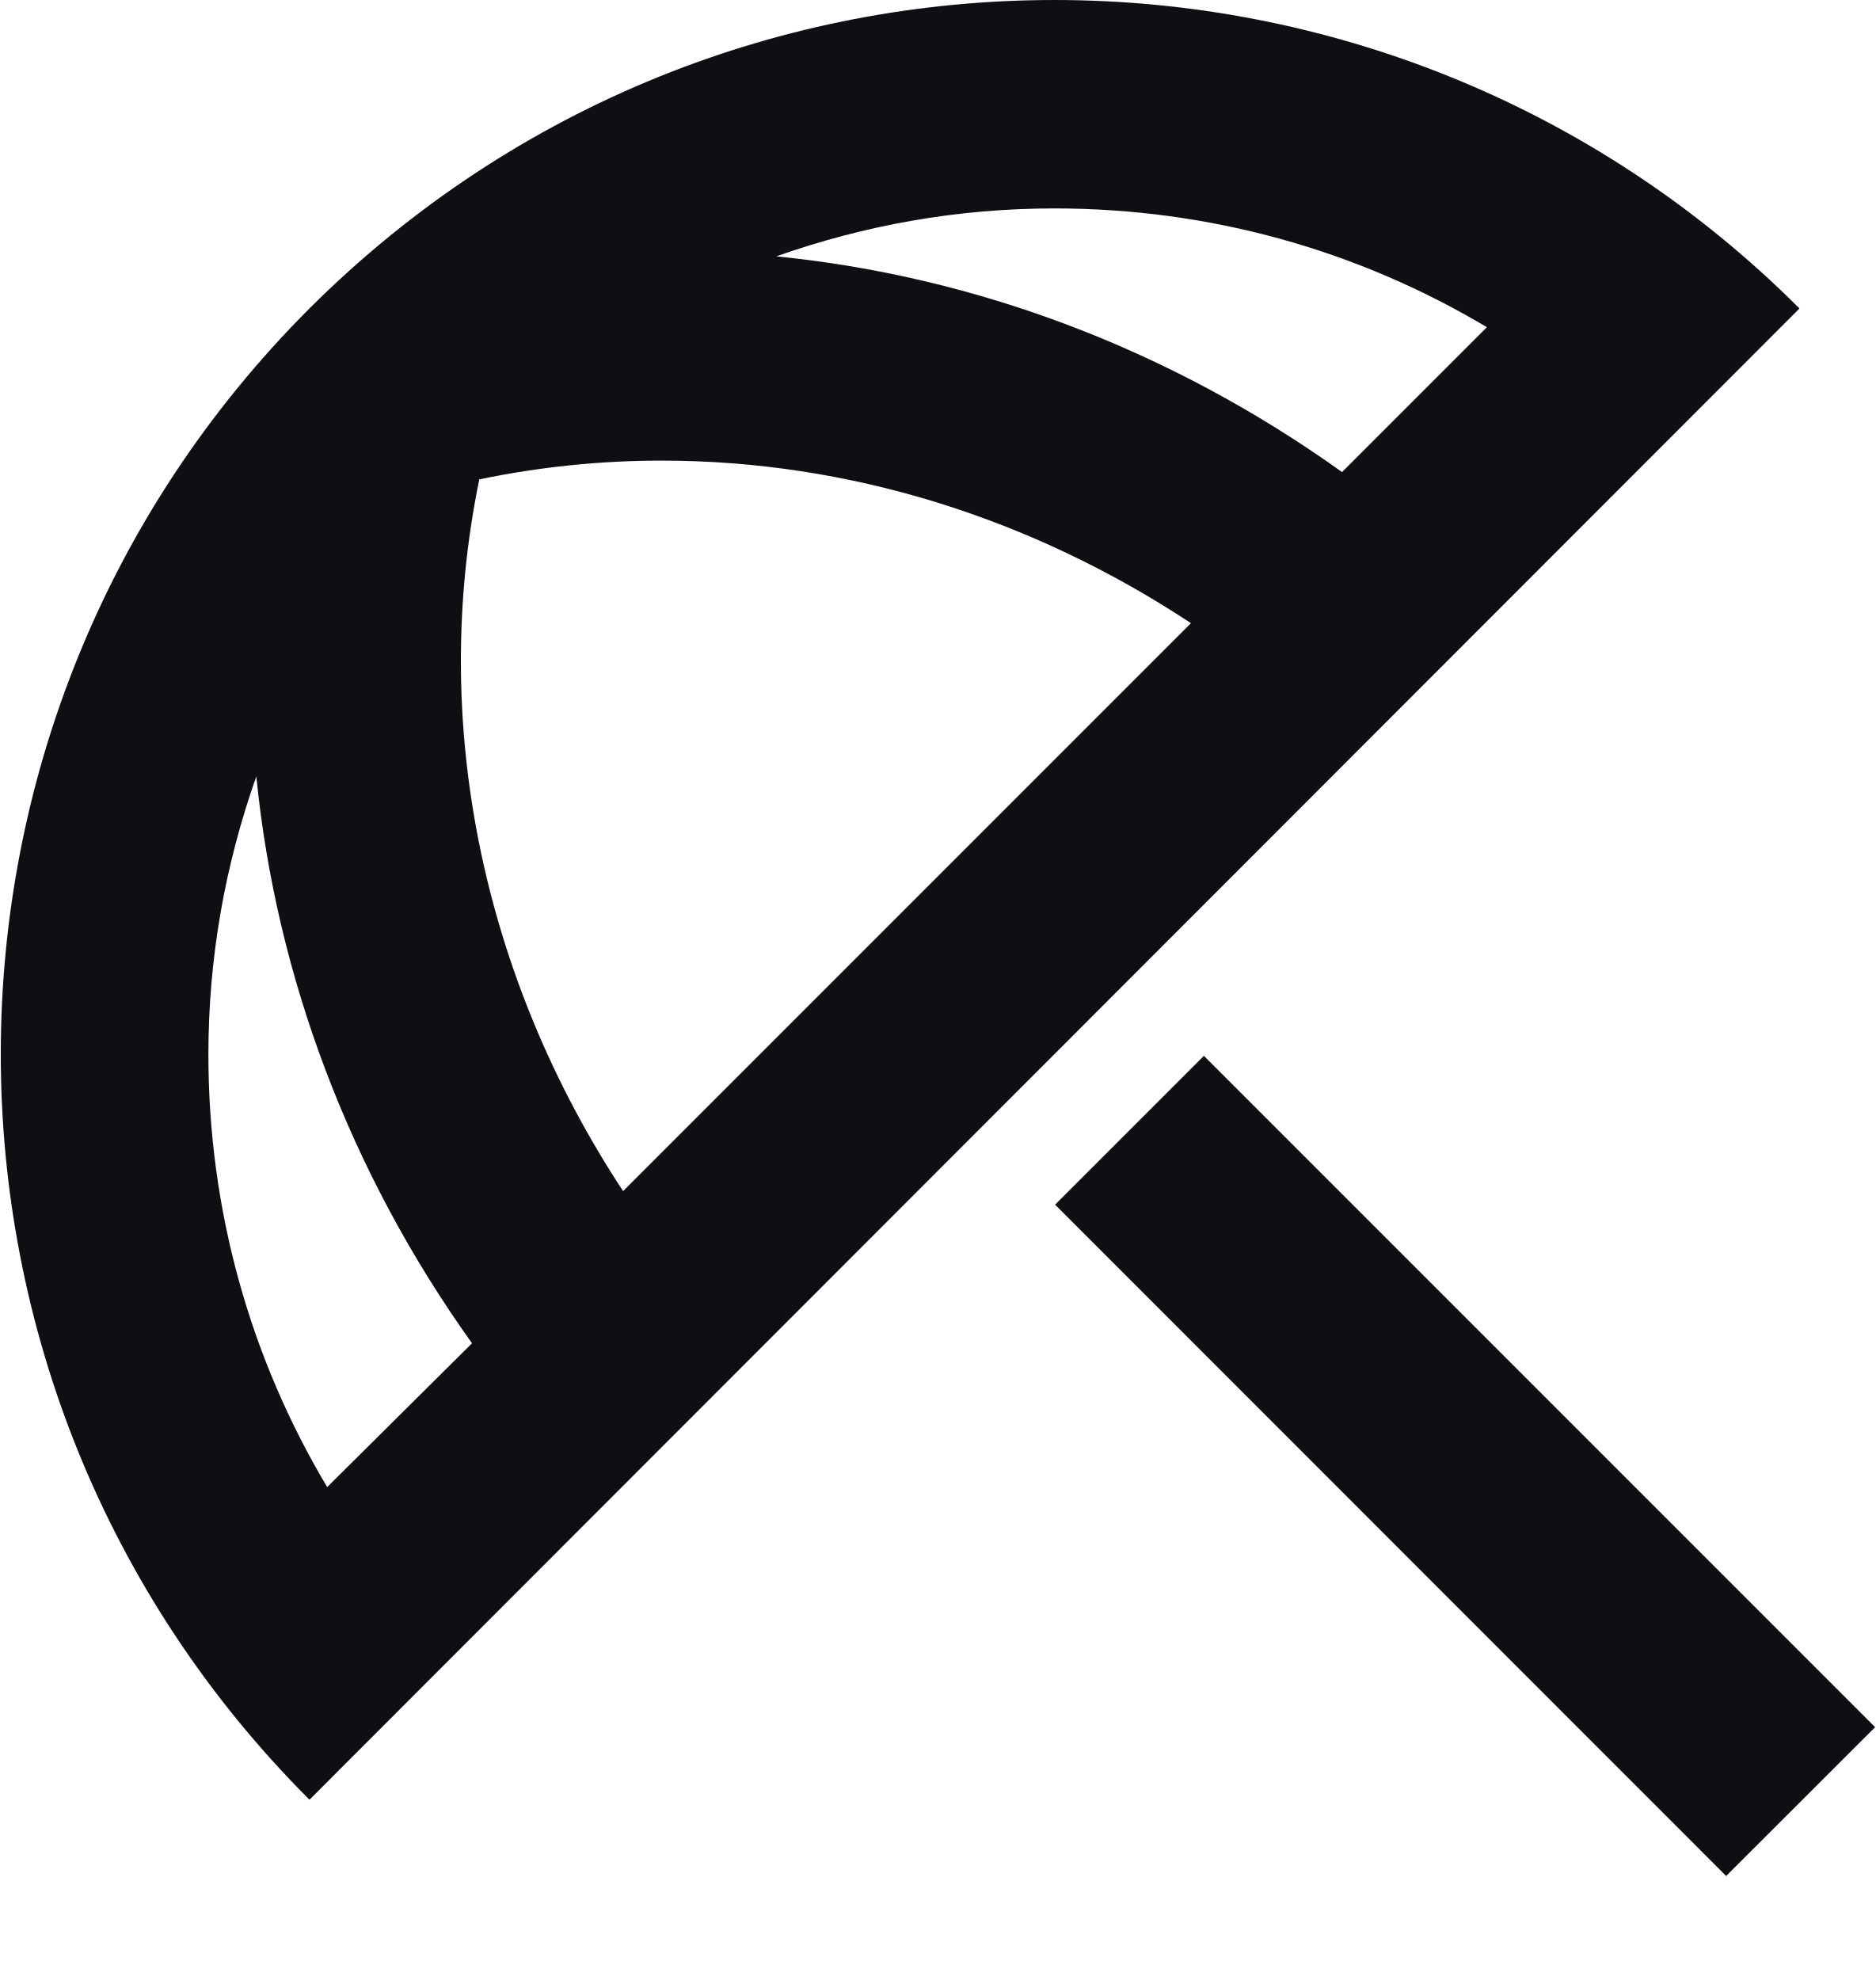
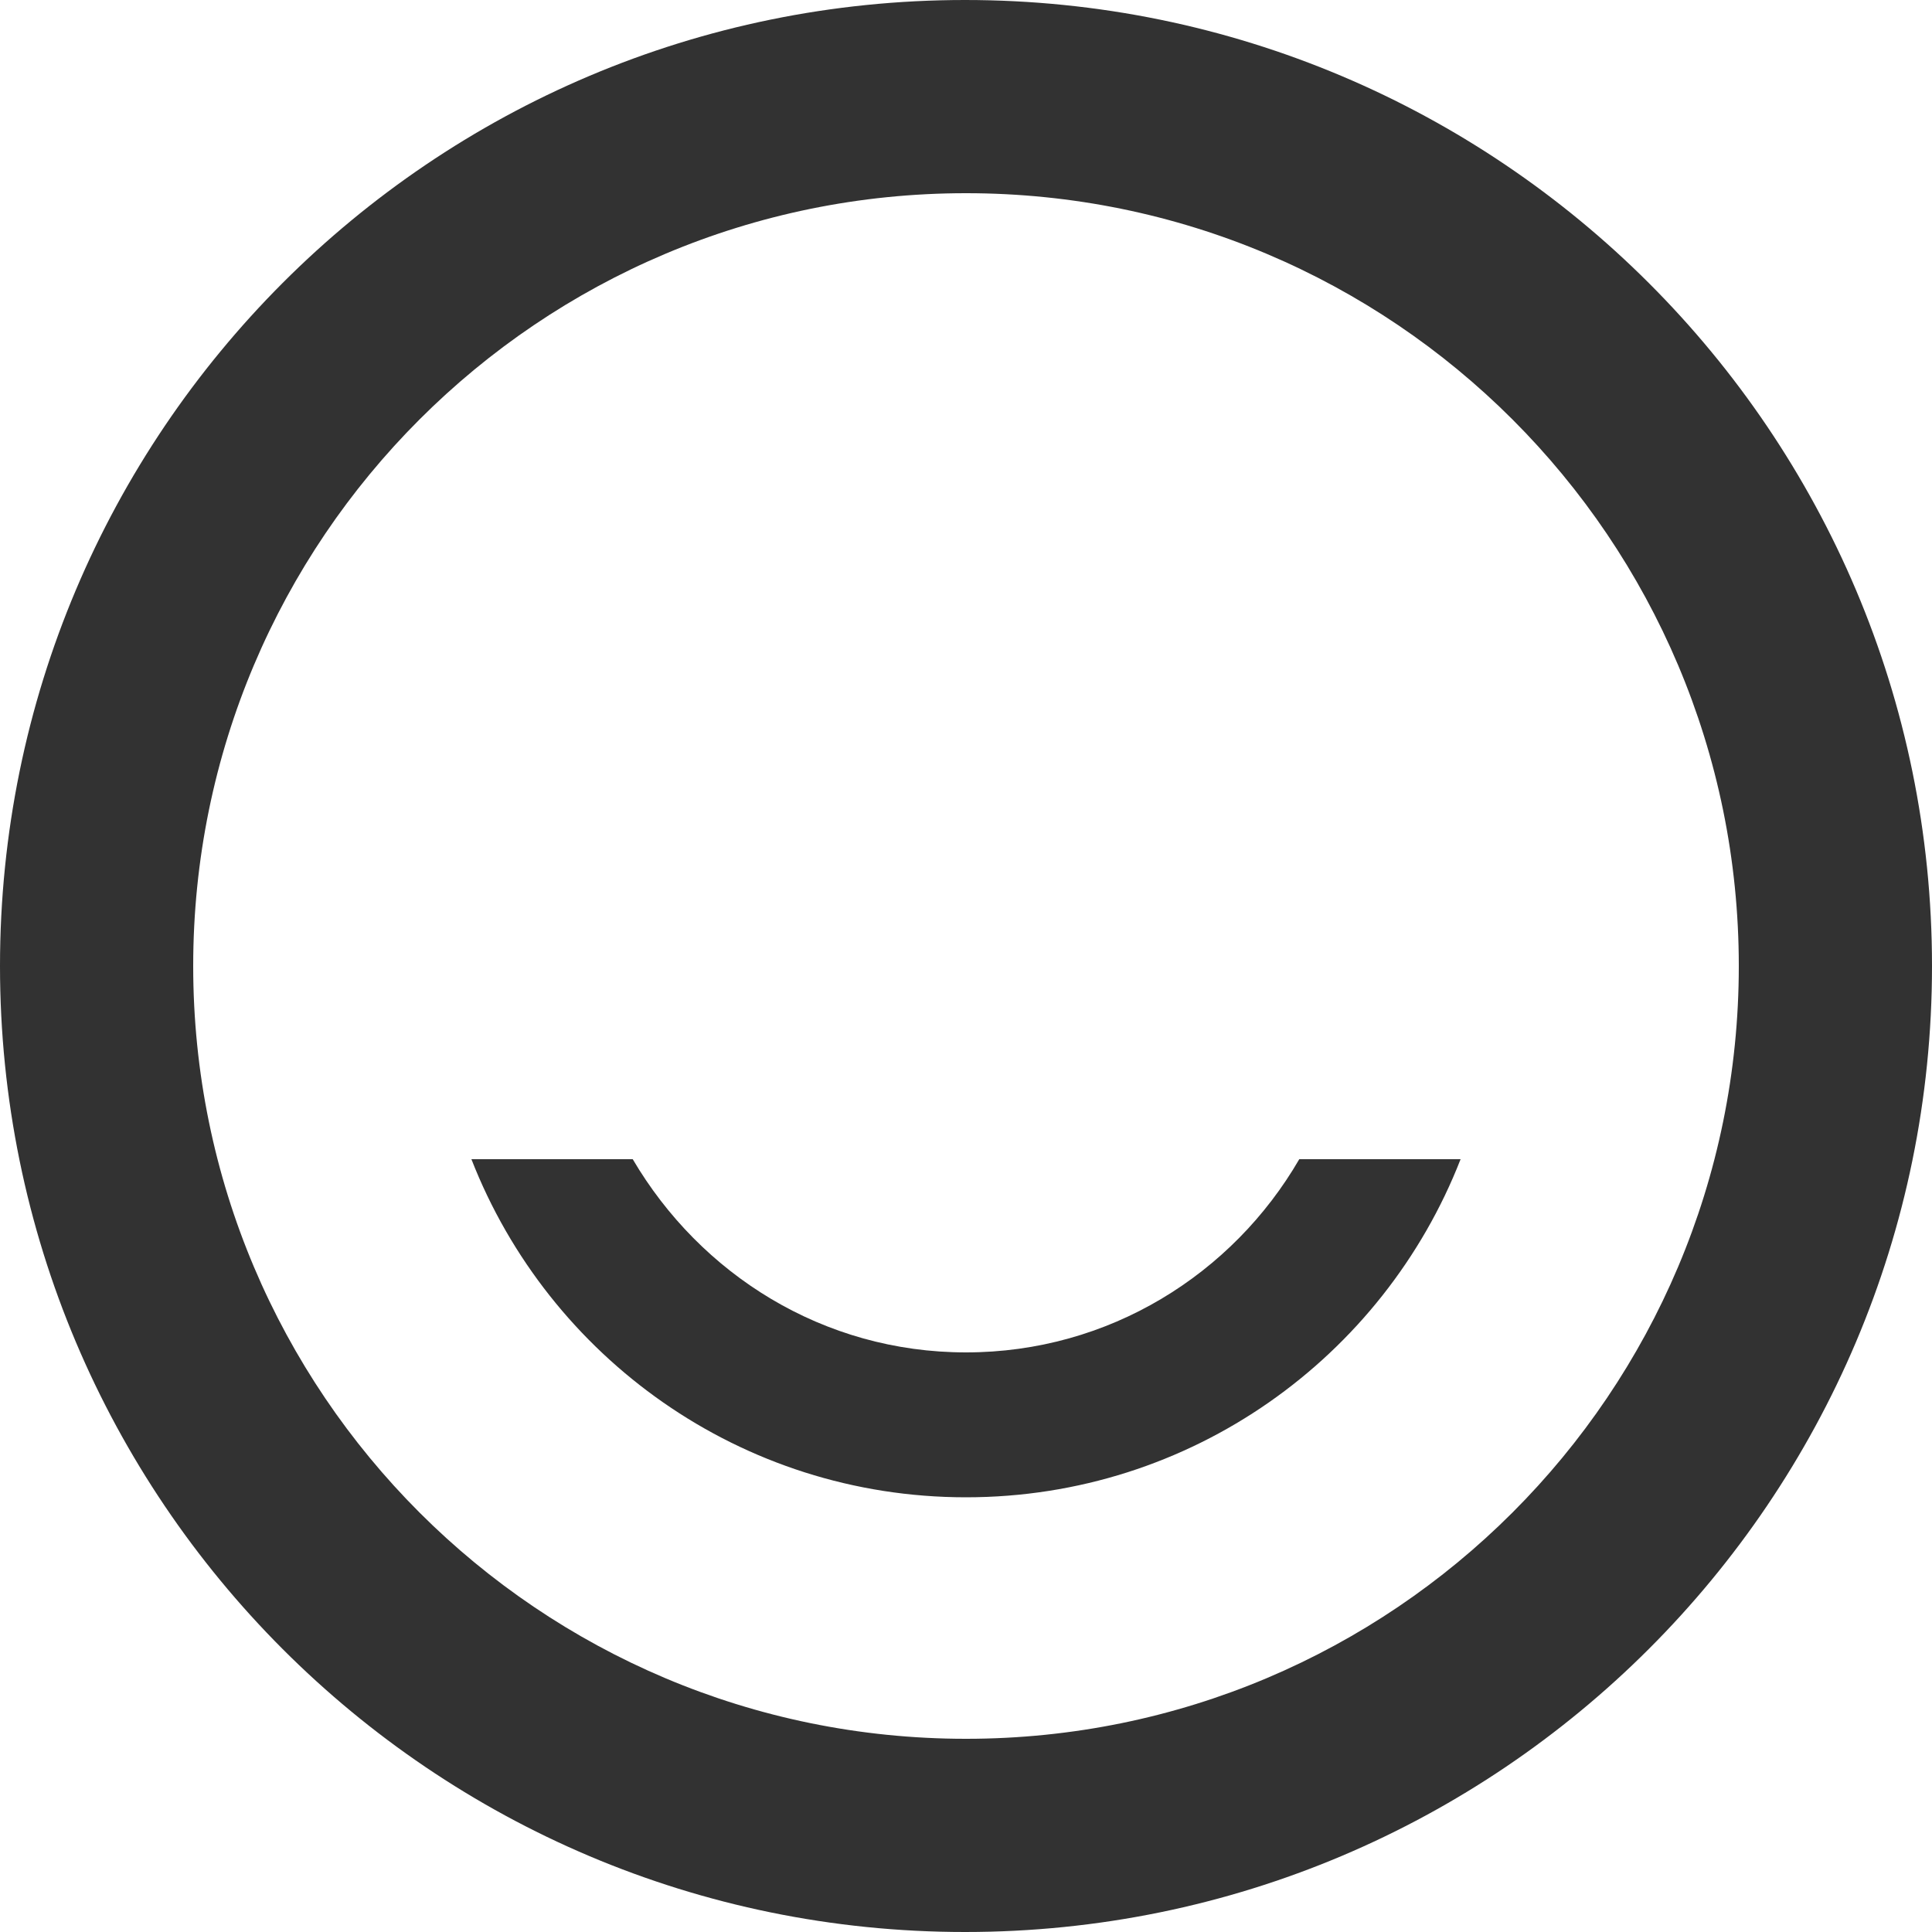
- <svg xmlns="http://www.w3.org/2000/svg" width="18" height="19" viewBox="0 0 18 19" fill="none">
-   <path d="M10.126 11.56L11.554 10.132L17.996 16.574L16.566 18.002L10.126 11.56ZM10.12 0C7.54 0 4.96 0.98 2.98 2.95L2.97 2.96C-0.98 6.91 -0.98 13.32 2.97 17.27L17.27 2.96C15.3 0.99 12.71 0 10.12 0ZM3.14 14.27C2.4 13.03 2 11.61 2 10.12C2 9.19 2.16 8.3 2.46 7.45C2.65 9.36 3.35 11.24 4.53 12.89L3.14 14.27ZM5.98 11.43C4.63 9.38 4.12 6.93 4.6 4.6C5.18 4.48 5.76 4.42 6.35 4.42C8.15 4.42 9.9 4.97 11.43 5.98L5.98 11.43ZM7.45 2.46C8.3 2.16 9.19 2 10.12 2C11.61 2 13.03 2.4 14.27 3.14L12.88 4.53C11.23 3.35 9.36 2.65 7.45 2.46Z" fill="#0F0E12" />
+ <svg xmlns="http://www.w3.org/2000/svg" width="20" height="20" viewBox="0 0 20 20" fill="none">
+   <path d="M10 14C8.52 14 7.25 13.19 6.55 12H4.88C5.68 14.05 7.67 15.5 10 15.5C12.33 15.5 14.32 14.05 15.12 12H13.45C12.76 13.19 11.48 14 10 14ZM9.99 0C4.47 0 0 4.48 0 10C0 15.52 4.47 20 9.99 20C15.52 20 20 15.52 20 10C20 4.48 15.52 0 9.99 0ZM10 18C5.58 18 2 14.42 2 10C2 5.58 5.58 2 10 2C14.42 2 18 5.58 18 10C18 14.42 14.42 18 10 18Z" fill="#323232" />
</svg>
